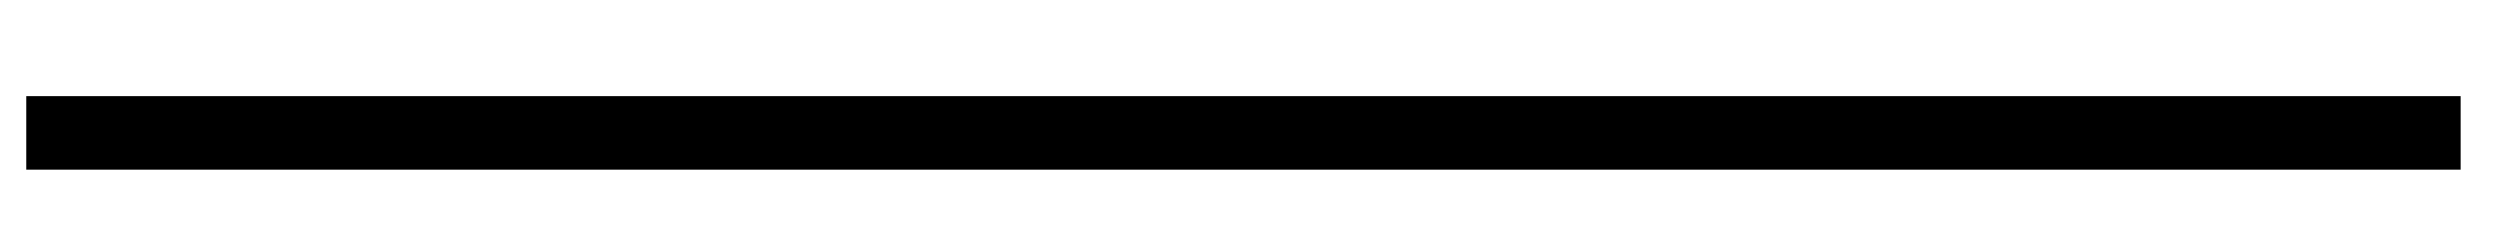
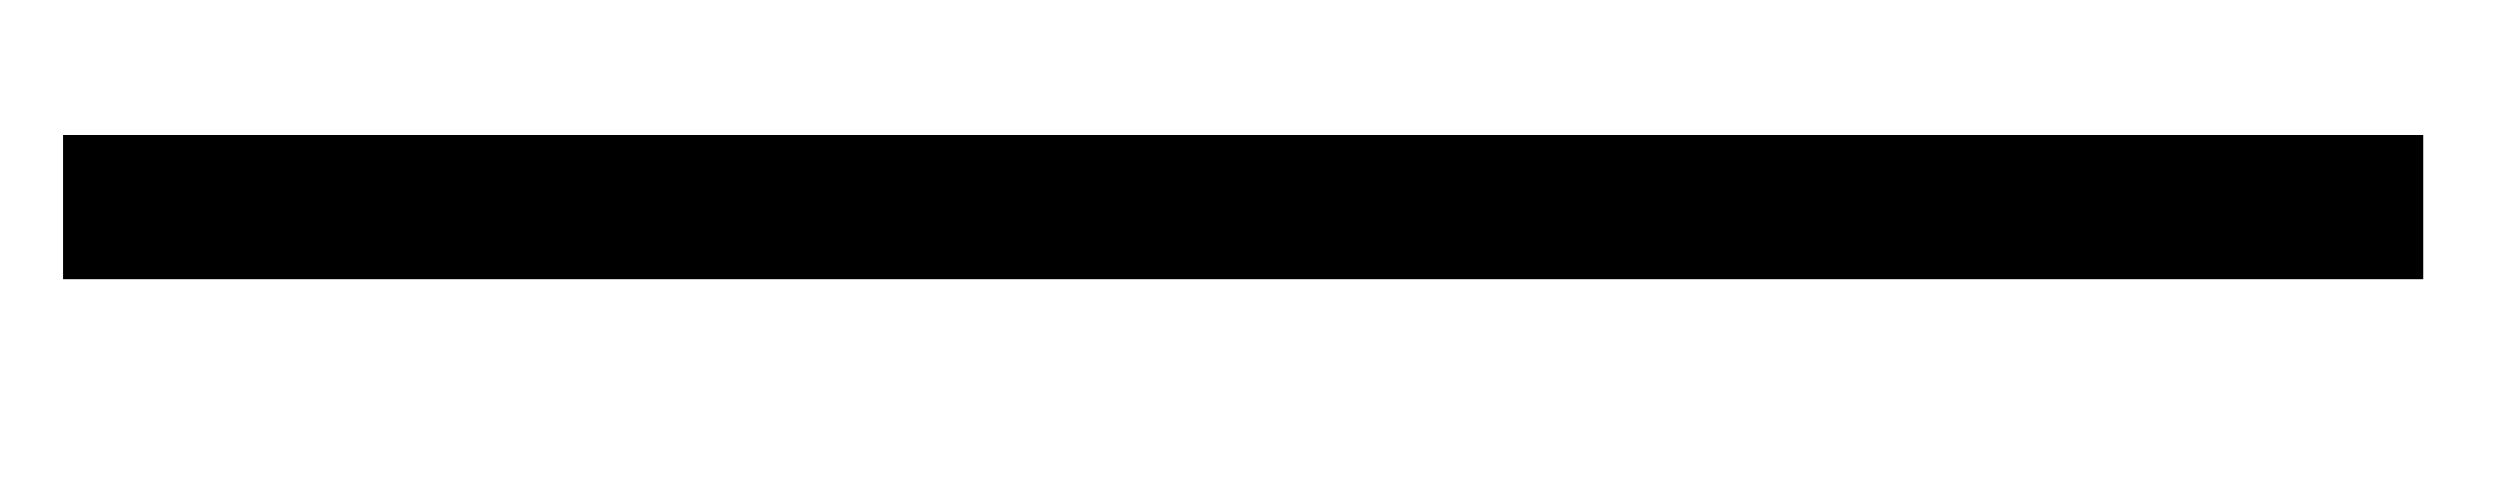
- <svg xmlns="http://www.w3.org/2000/svg" version="1.1" width="102px" height="10px" viewBox="2280 570  102 10">
-   <g transform="matrix(-0.8457281 -0.5336141 0.5336141 -0.8457281 3995.564 2305.148 )">
-     <path d="M 2289 601  L 2373 548  " stroke-width="3" stroke="#000000" fill="none" />
+ <svg xmlns="http://www.w3.org/2000/svg" version="1.1" width="52px" height="10px" viewBox="2094 672  52 10">
+   <g transform="matrix(0.5499906 -0.8351709 0.8351709 0.5499906 388.6093 2075.219 )">
+     <path d="M 2134 697  L 2107 656  " stroke-width="3" stroke="#000000" fill="none" />
  </g>
</svg>
